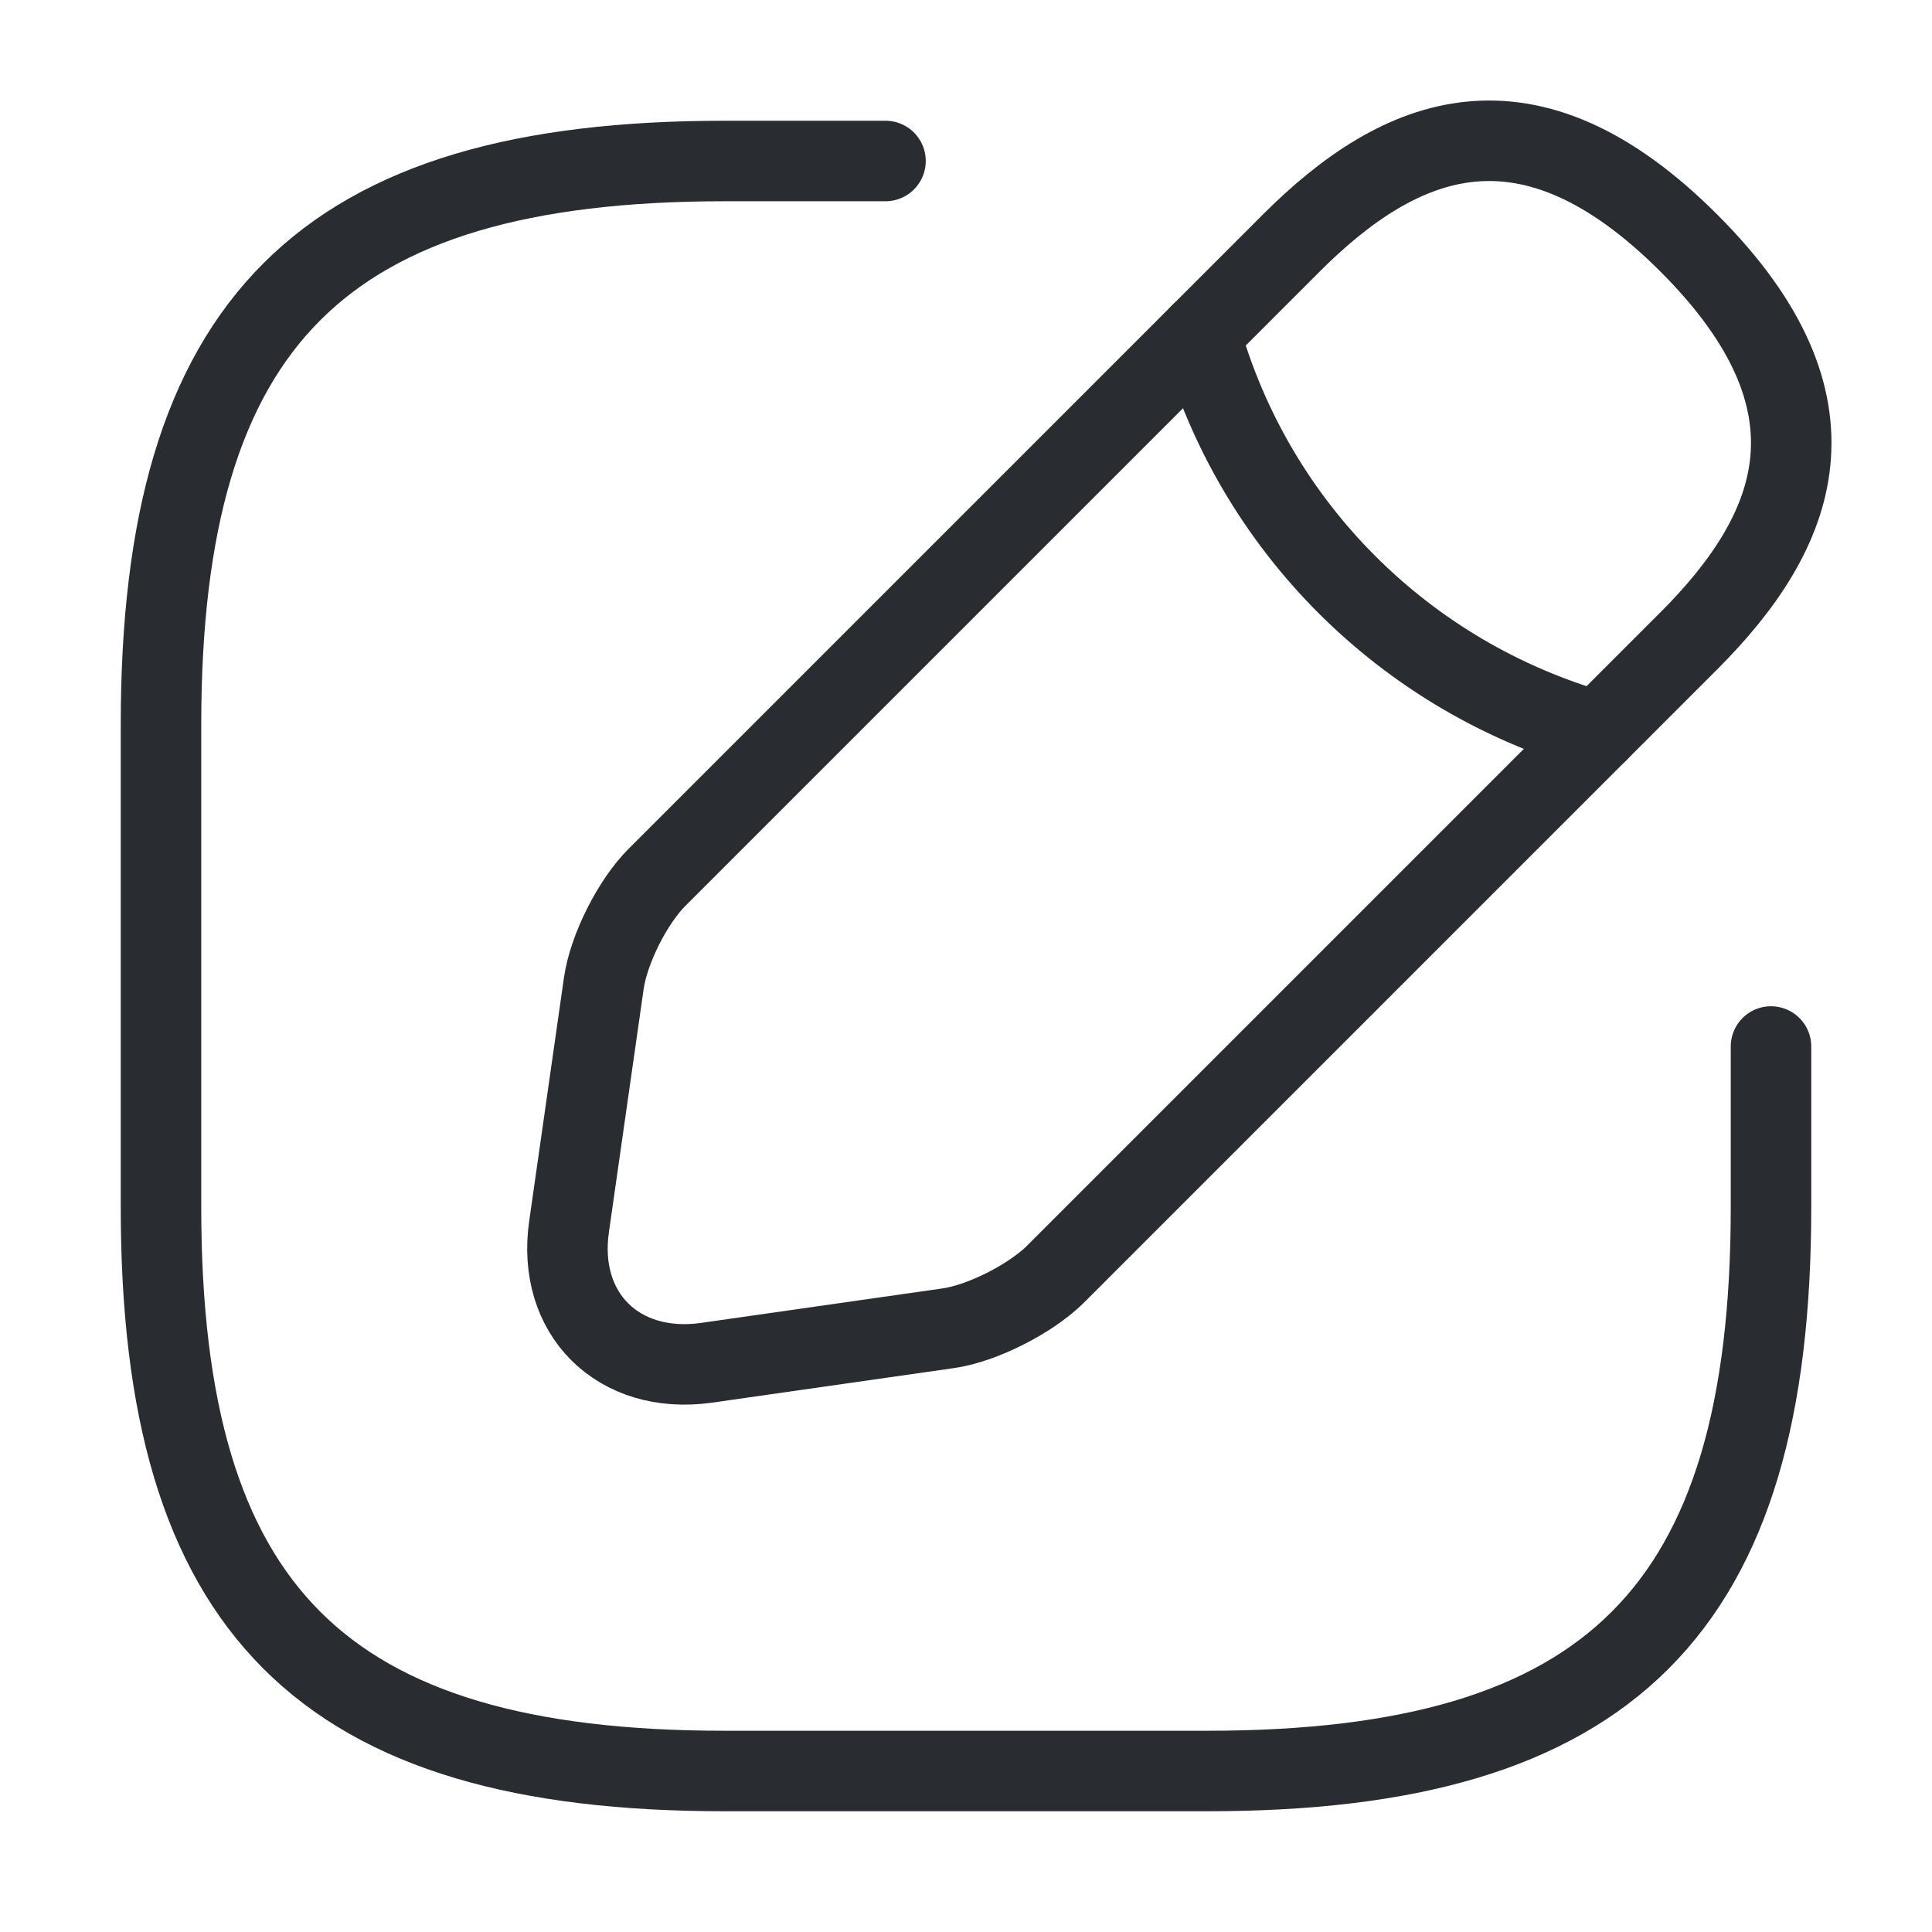
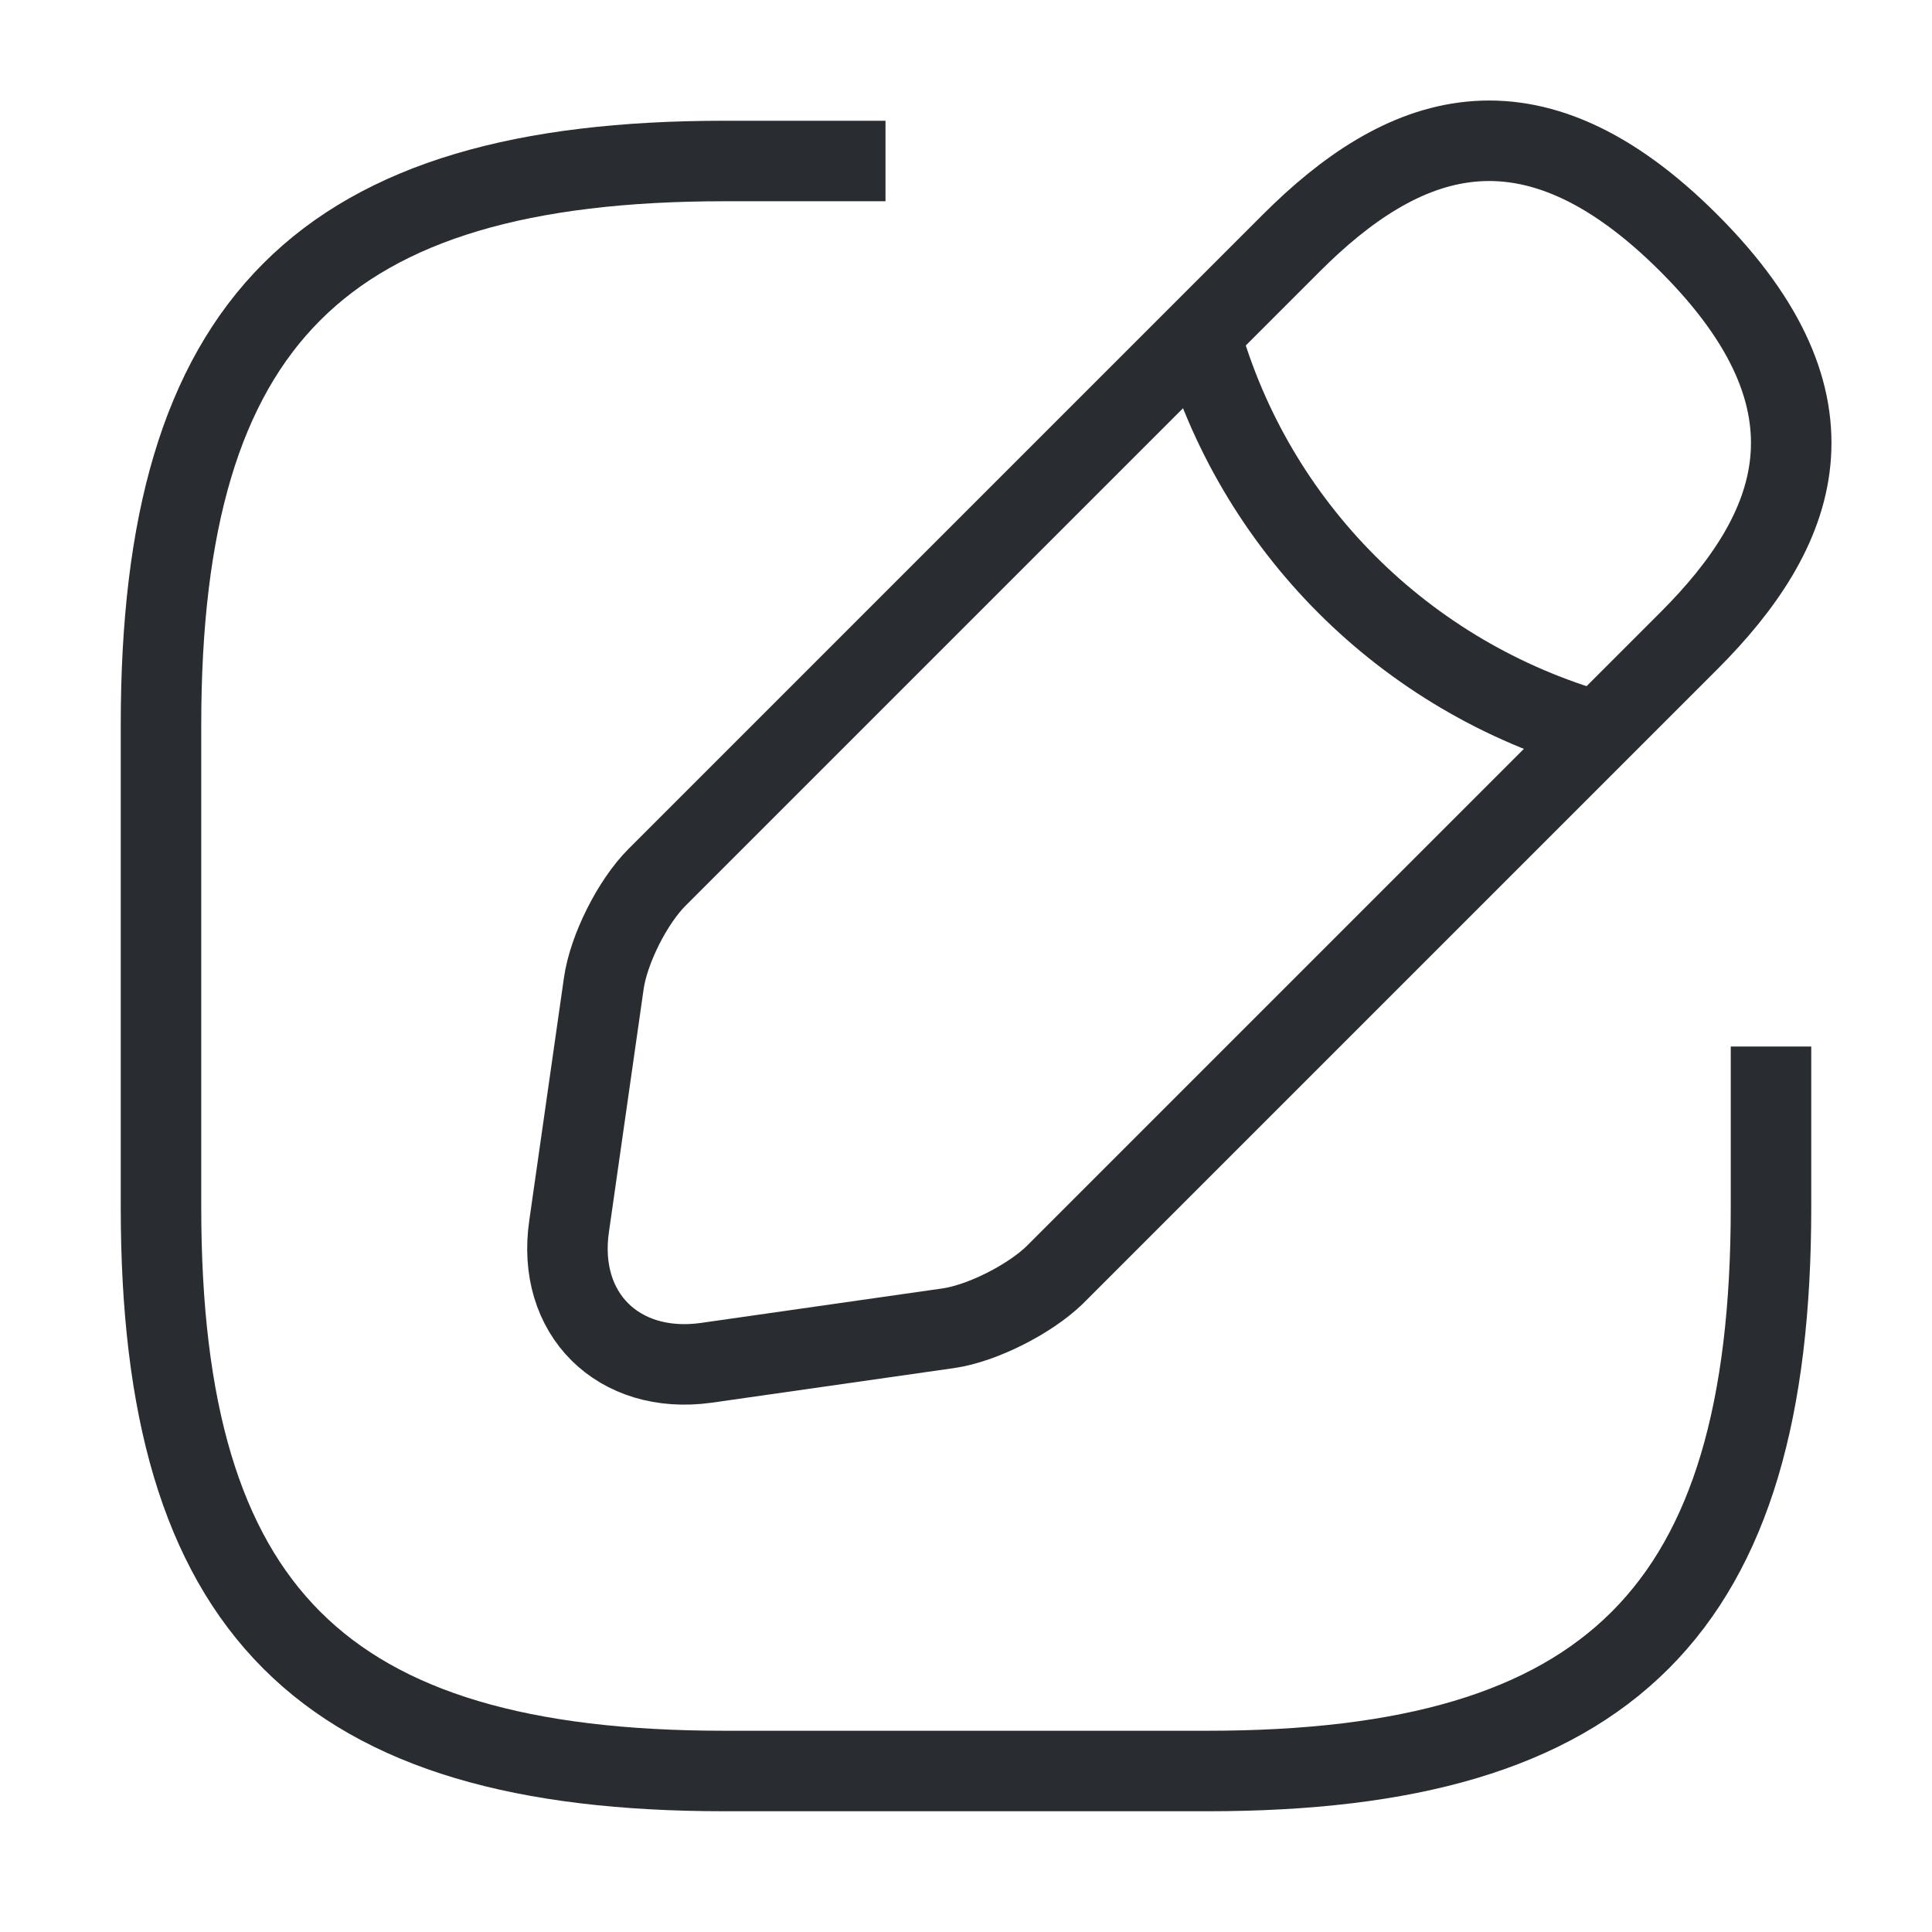
<svg xmlns="http://www.w3.org/2000/svg" width="24" height="24" viewBox="0 0 24 24" fill="none">
-   <path d="M11 2H9C4 2 2 4 2 9V15C2 20 4 22 9 22H15C20 22 22 20 22 15V13" stroke="#292D32" strokeWidth="1.5" stroke-linecap="round" stroke-linejoin="round" />
-   <path d="M16.04 3.02L8.16 10.9C7.86 11.2 7.56 11.79 7.5 12.22L7.07 15.23C6.91 16.32 7.68 17.08 8.77 16.93L11.78 16.5C12.2 16.44 12.79 16.14 13.1 15.84L20.98 7.96C22.34 6.6 22.98 5.02 20.98 3.02C18.98 1.02 17.4 1.66 16.04 3.02Z" stroke="#292D32" strokeWidth="1.5" strokeMiterlimit="10" stroke-linecap="round" stroke-linejoin="round" />
-   <path d="M14.91 4.15C15.58 6.54 17.45 8.41 19.85 9.09" stroke="#292D32" strokeWidth="1.5" strokeMiterlimit="10" stroke-linecap="round" stroke-linejoin="round" />
+   <path d="M11 2H9C4 2 2 4 2 9V15C2 20 4 22 9 22H15C20 22 22 20 22 15V13" stroke="#292D32" strokeWidth="1.5" strokeLinecap="round" strokeLinejoin="round" />
+   <path d="M16.04 3.02L8.16 10.9C7.86 11.2 7.56 11.79 7.5 12.22L7.07 15.23C6.91 16.32 7.68 17.08 8.77 16.93L11.78 16.5C12.2 16.44 12.79 16.14 13.1 15.84L20.98 7.96C22.34 6.6 22.98 5.02 20.98 3.02C18.98 1.02 17.4 1.66 16.04 3.02Z" stroke="#292D32" strokeWidth="1.5" strokeMiterlimit="10" strokeLinecap="round" strokeLinejoin="round" />
+   <path d="M14.91 4.15C15.58 6.54 17.45 8.41 19.85 9.09" stroke="#292D32" strokeWidth="1.5" strokeMiterlimit="10" strokeLinecap="round" strokeLinejoin="round" />
</svg>
